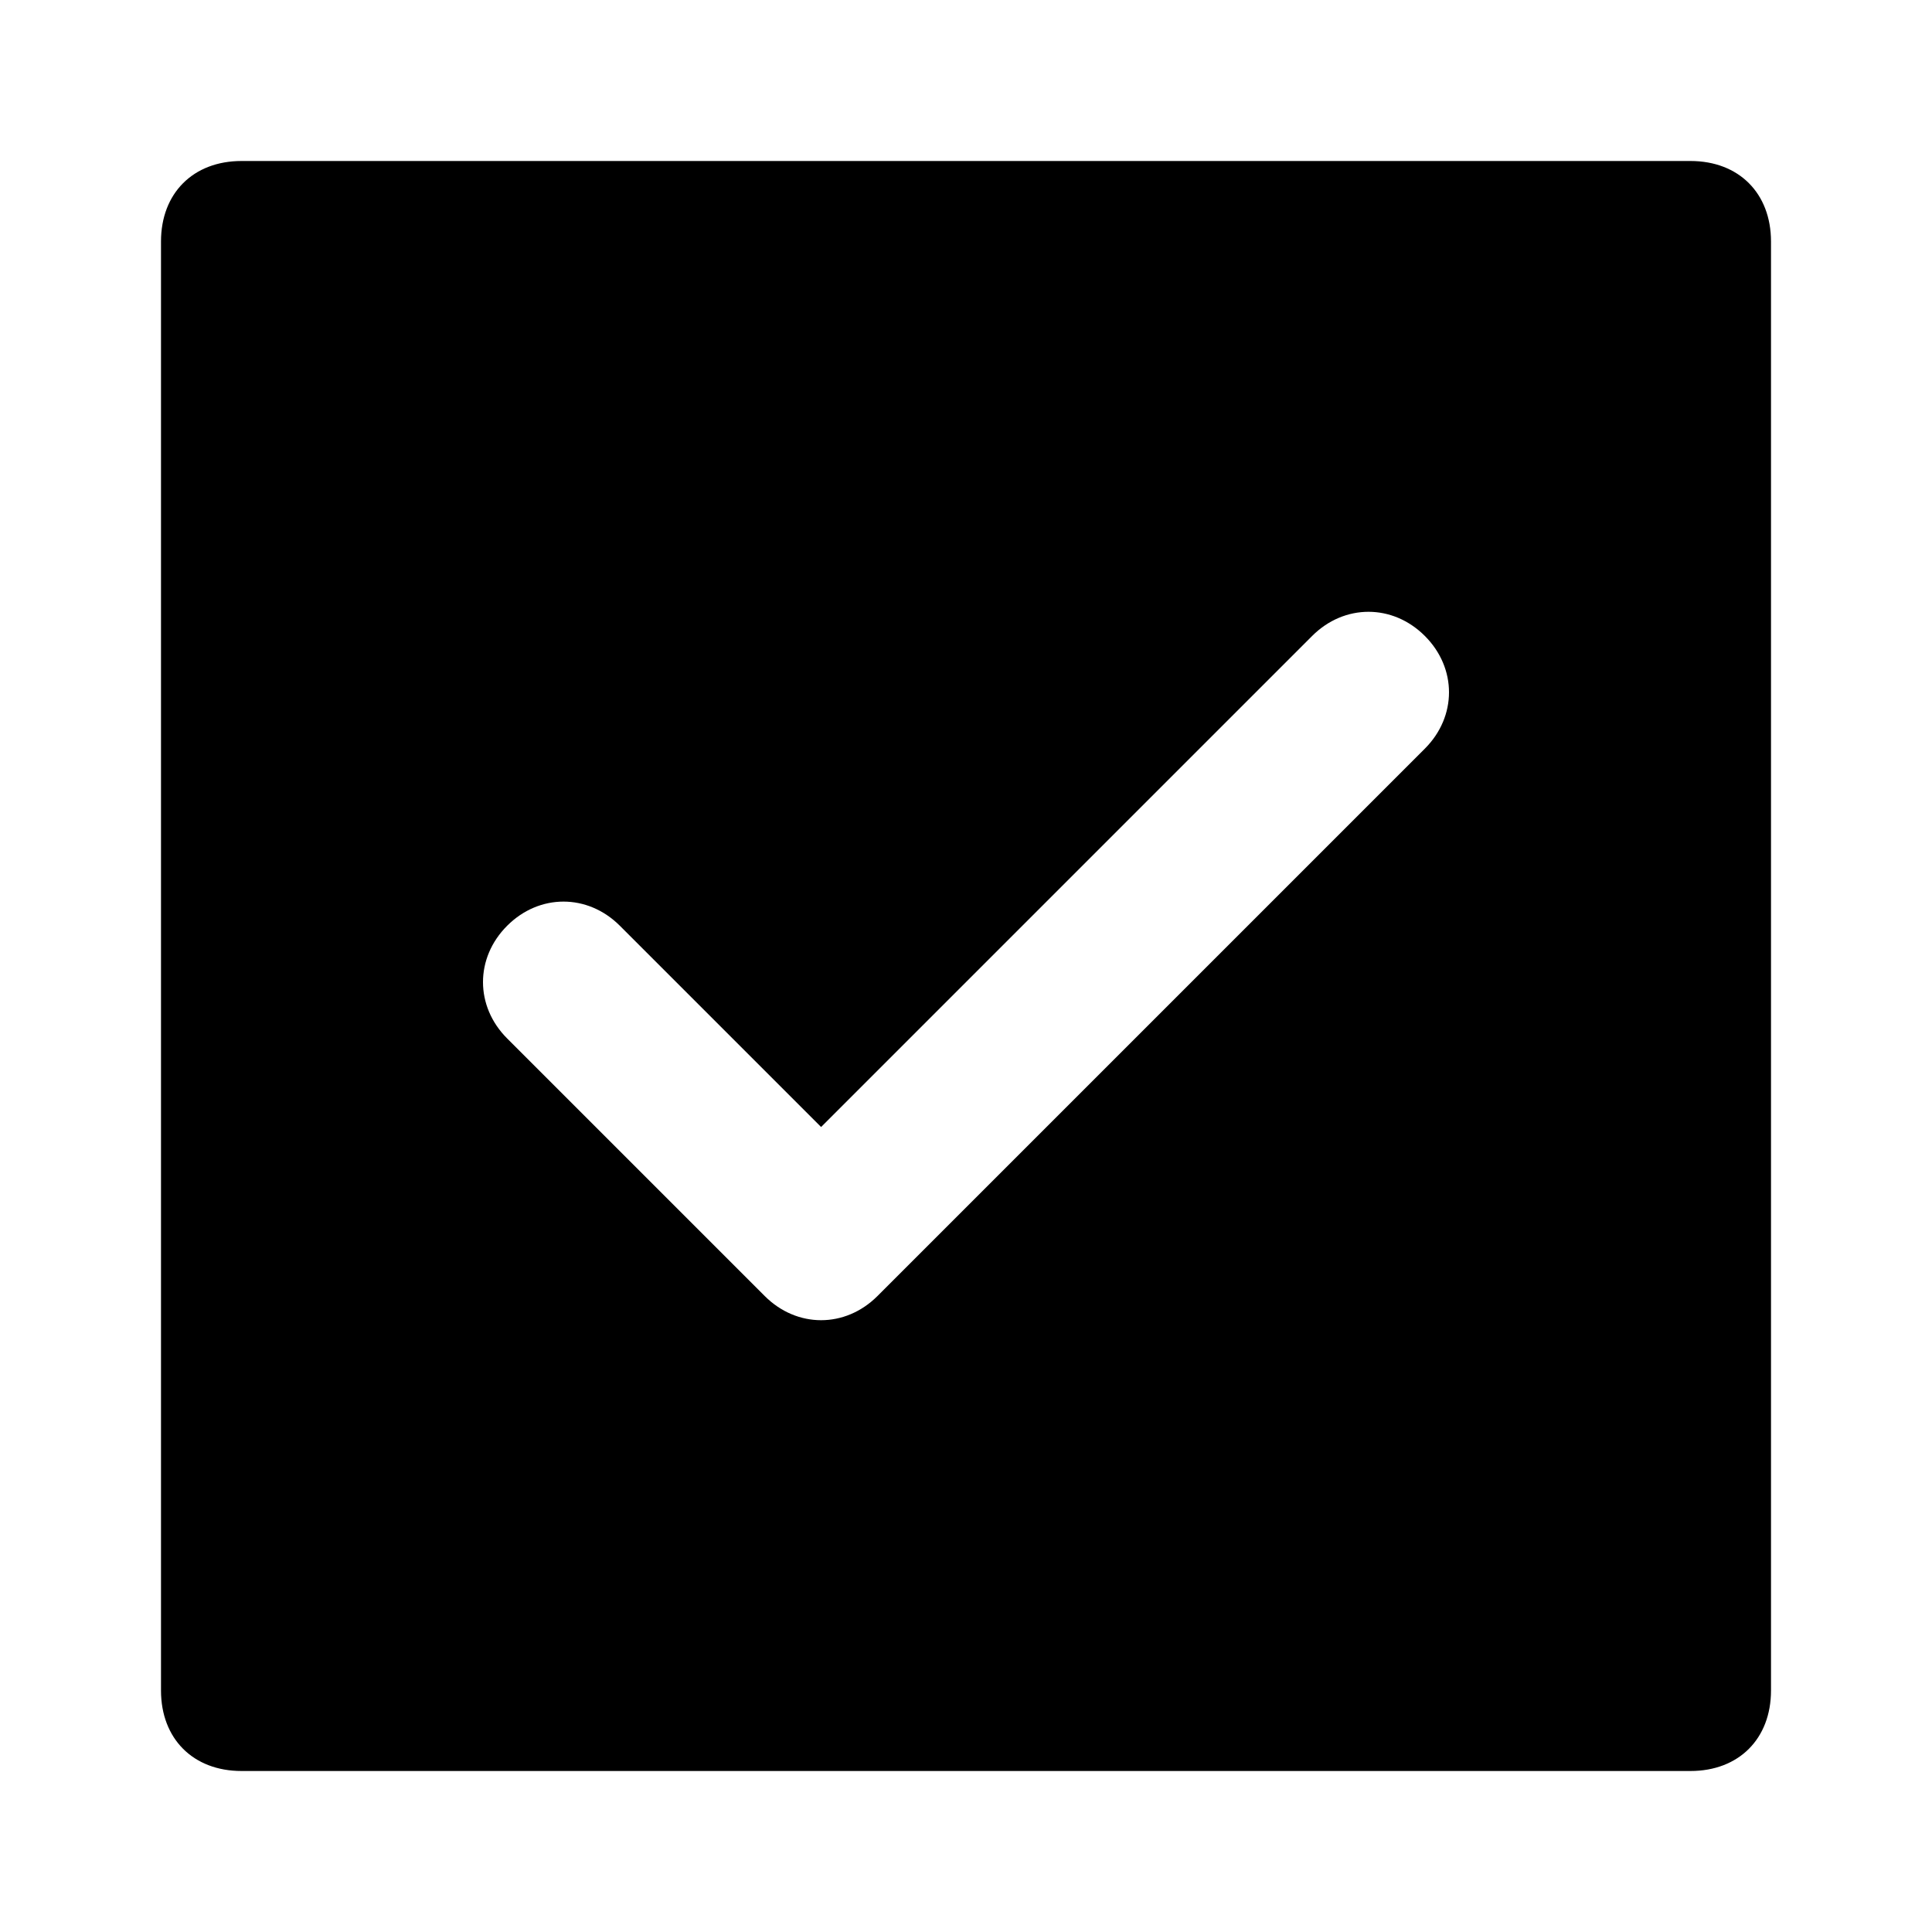
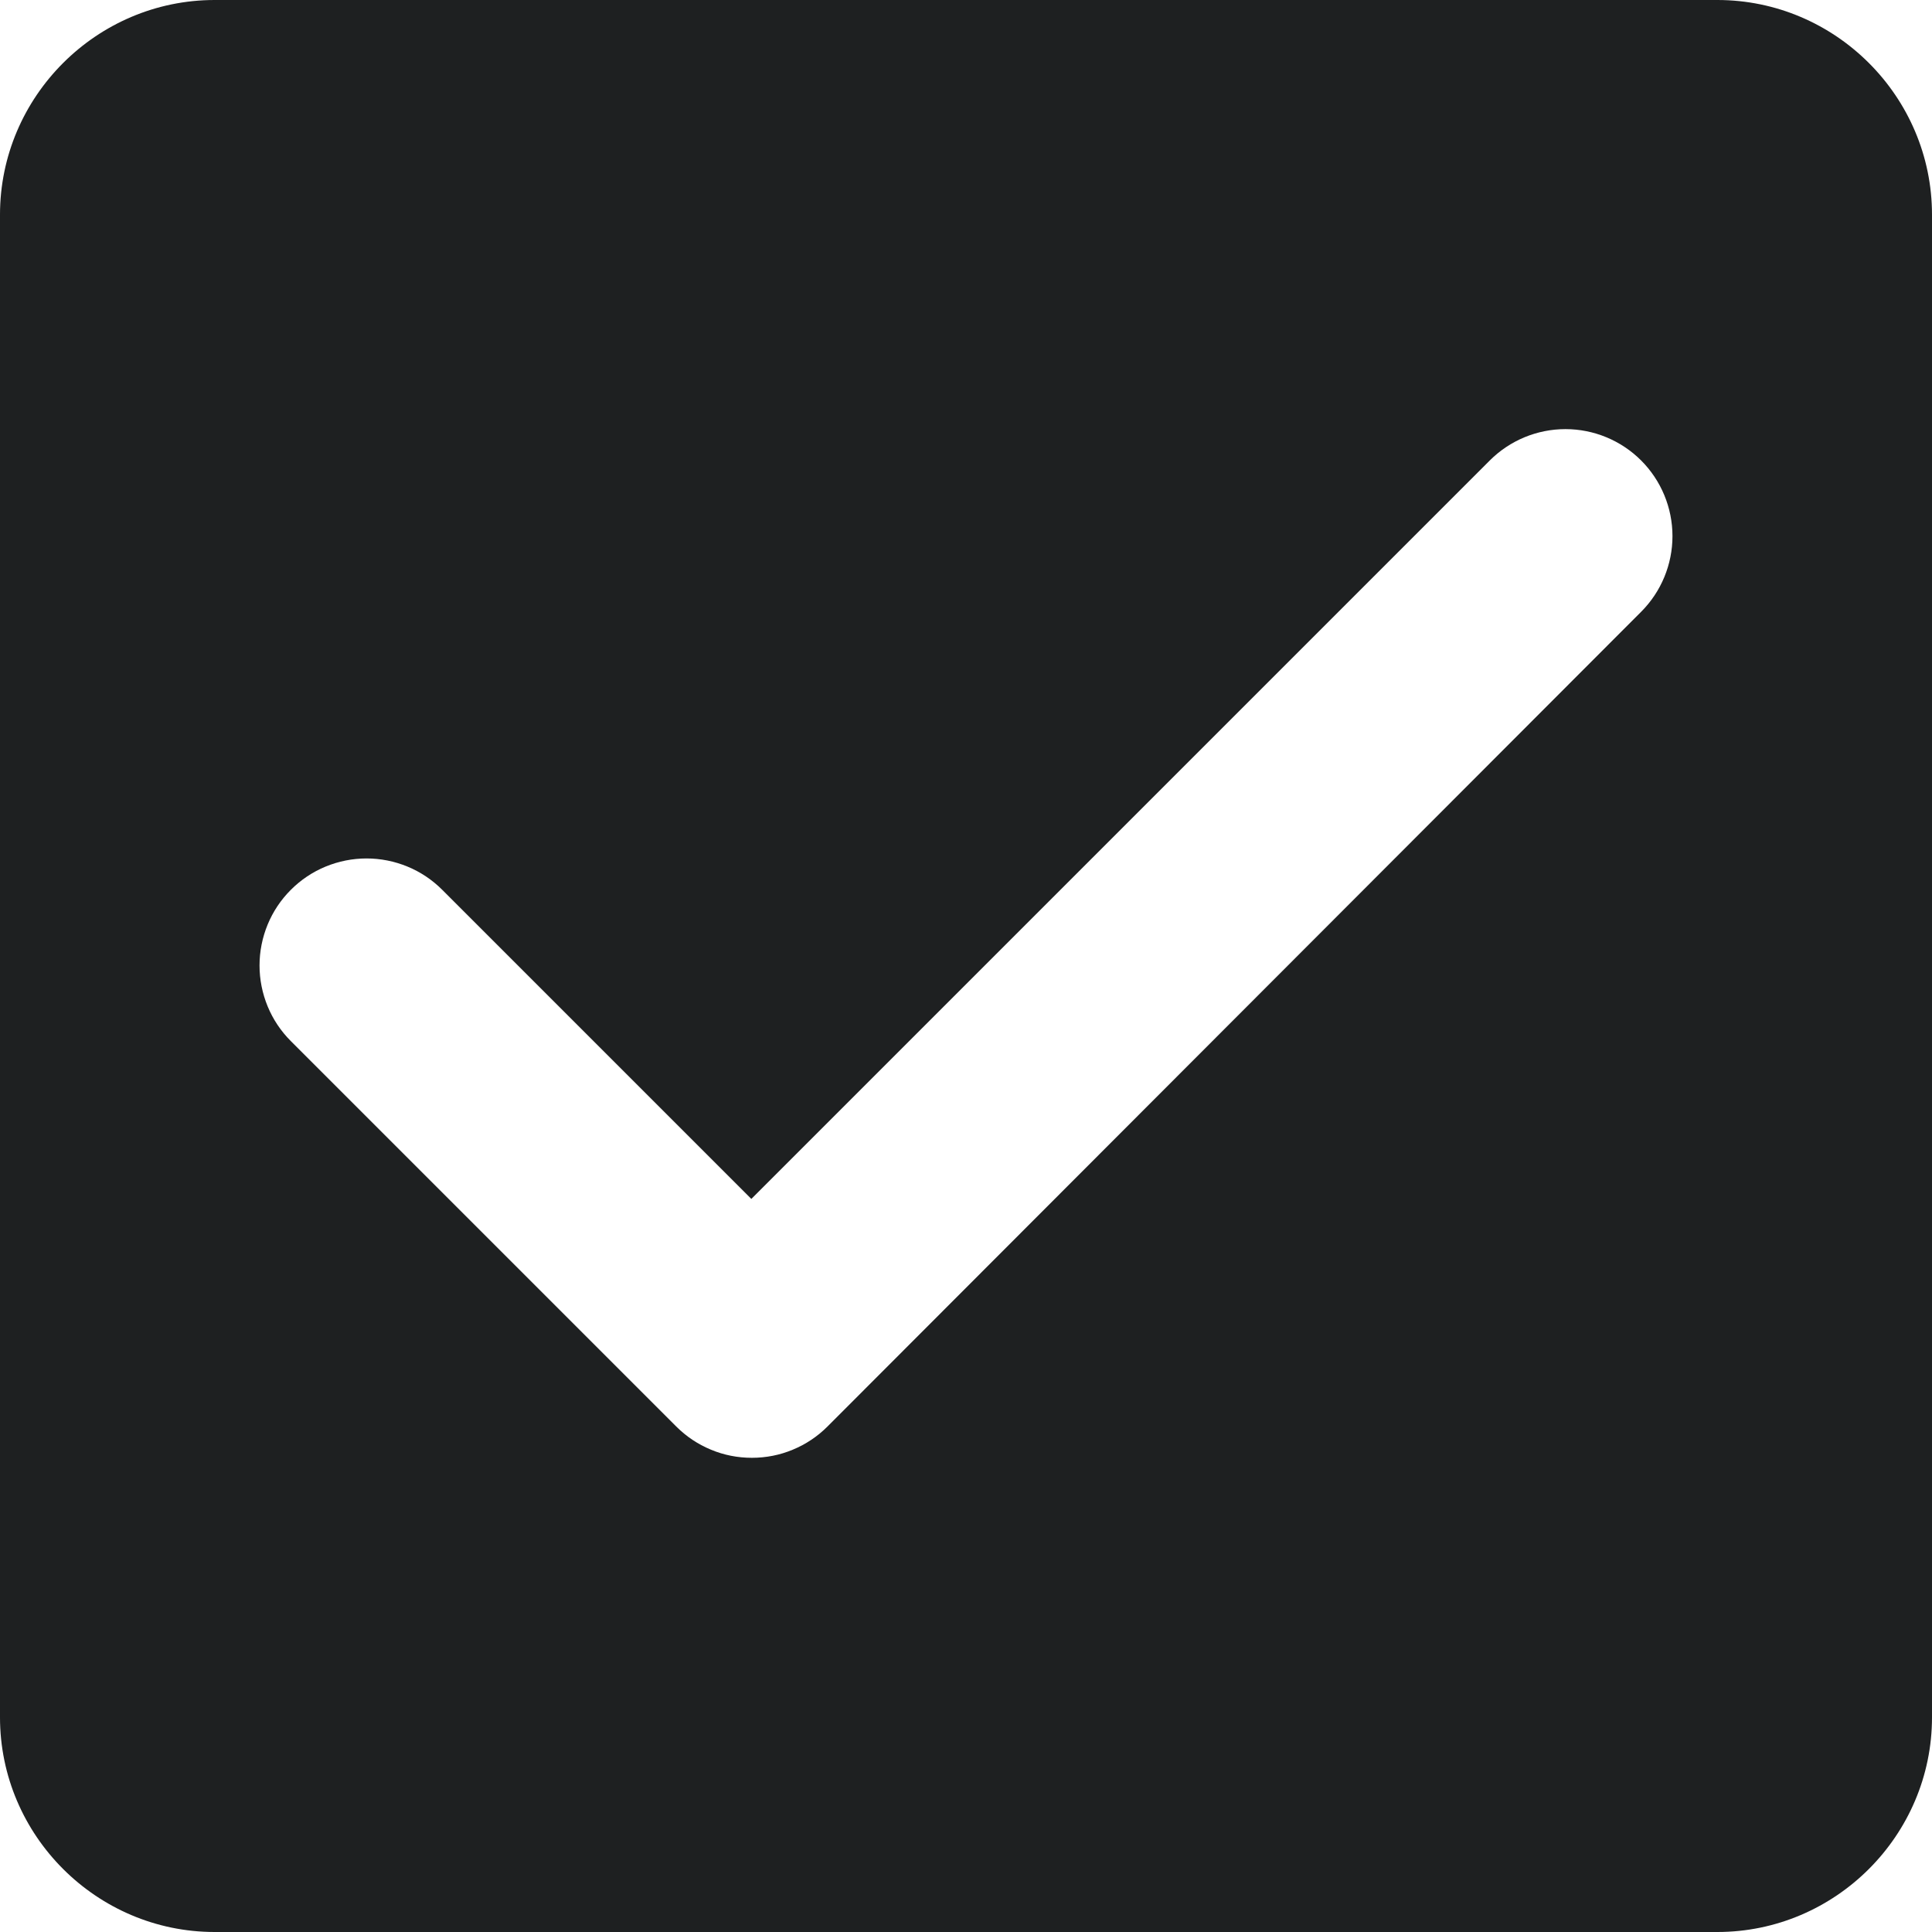
- <svg xmlns="http://www.w3.org/2000/svg" width="24" height="24" viewBox="0 0 24 24" fill="none">
-   <path d="M21 2H3C2.4 2 2 2.4 2 3V21C2 21.6 2.4 22 3 22H21C21.6 22 22 21.6 22 21V3C22 2.4 21.6 2 21 2ZM17.7 9.3L10.9 16.1C10.5 16.5 9.9 16.5 9.5 16.1L6.3 12.9C5.9 12.5 5.9 11.9 6.3 11.5C6.7 11.1 7.3 11.1 7.7 11.5L10.2 14L16.3 7.9C16.7 7.5 17.3 7.5 17.7 7.9C18.1 8.3 18.1 8.9 17.7 9.3Z" fill="black" />
+ <svg xmlns="http://www.w3.org/2000/svg" width="18" height="18" viewBox="0 0 18 18" fill="none">
+   <path d="M16 0H2C0.9 0 0 0.9 0 2V16C0 17.1 0.9 18 2 18H16C17.1 18 18 17.1 18 16V2C18 0.9 17.1 0 16 0ZM7.71 13.29C7.617 13.383 7.508 13.456 7.387 13.506C7.266 13.557 7.136 13.582 7.005 13.582C6.874 13.582 6.744 13.557 6.623 13.506C6.502 13.456 6.393 13.383 6.3 13.29L2.71 9.7C2.617 9.607 2.544 9.498 2.494 9.377C2.444 9.256 2.418 9.126 2.418 8.995C2.418 8.864 2.444 8.734 2.494 8.613C2.544 8.492 2.617 8.383 2.71 8.29C2.803 8.197 2.912 8.124 3.033 8.074C3.154 8.024 3.284 7.998 3.415 7.998C3.546 7.998 3.676 8.024 3.797 8.074C3.918 8.124 4.027 8.197 4.12 8.29L7 11.17L13.88 4.29C14.067 4.103 14.321 3.998 14.585 3.998C14.849 3.998 15.103 4.103 15.29 4.29C15.477 4.477 15.582 4.731 15.582 4.995C15.582 5.259 15.477 5.513 15.29 5.7L7.71 13.29Z" fill="#1E2021" />
</svg>
